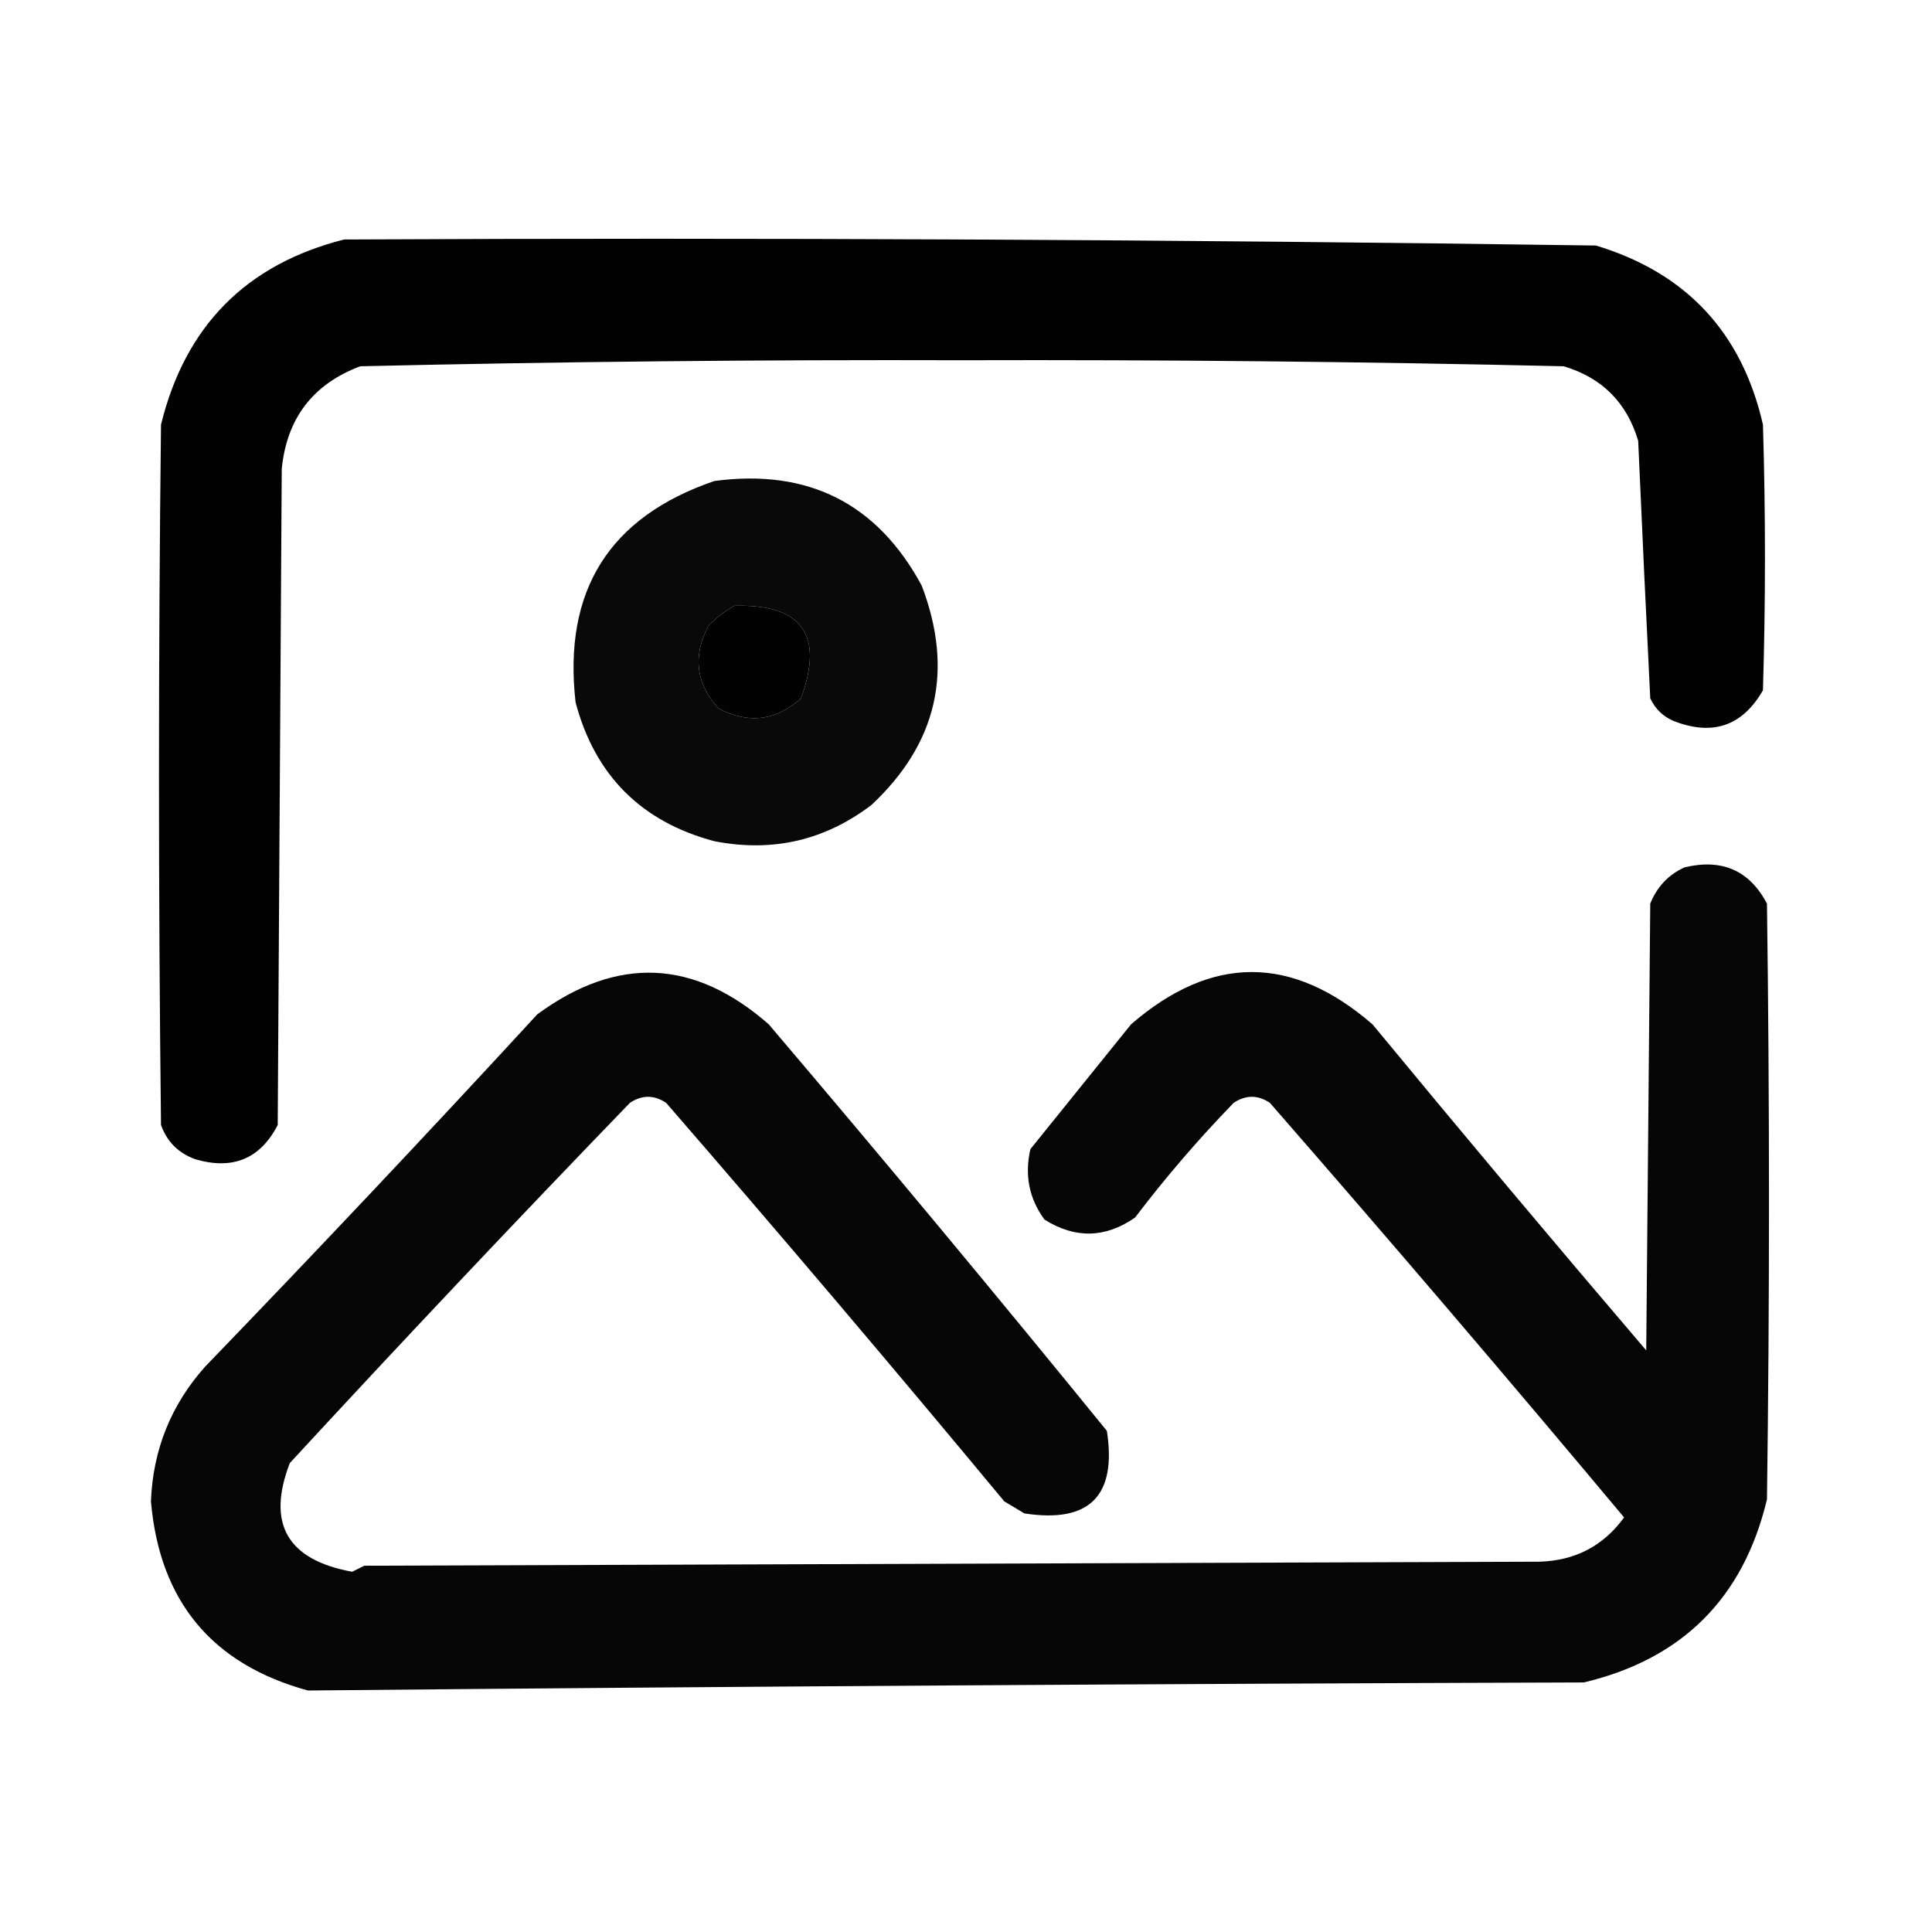
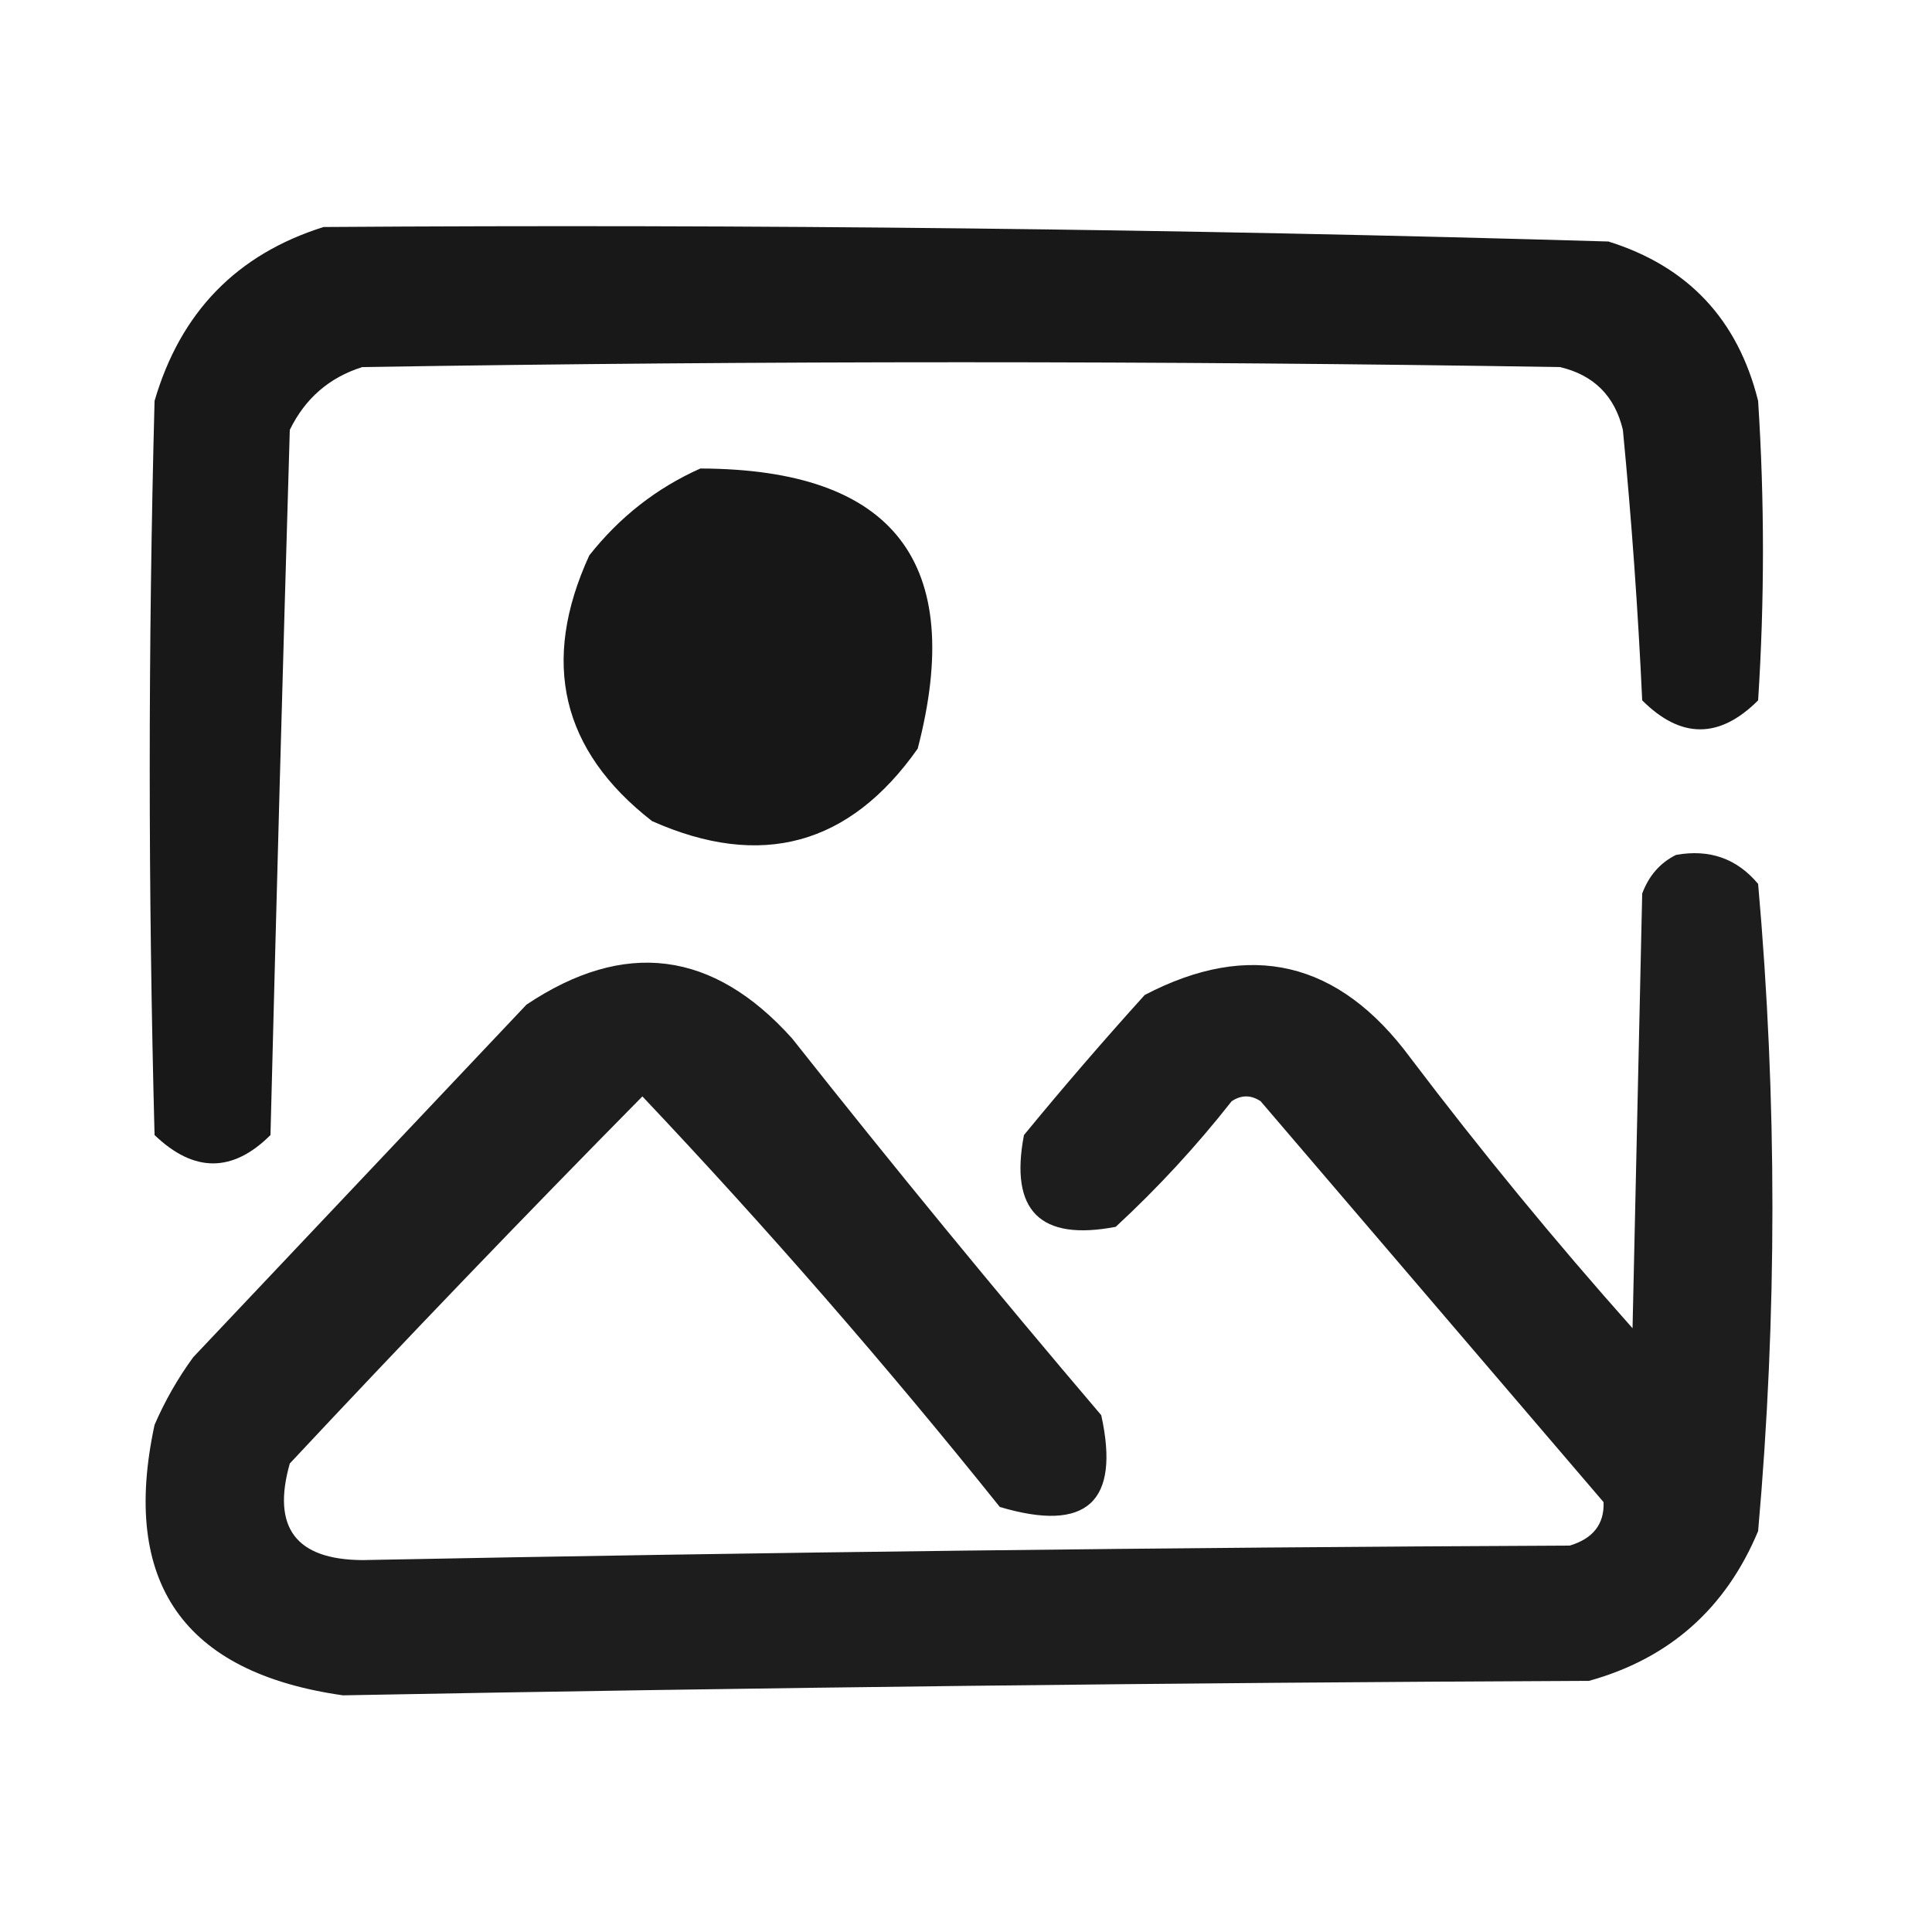
- <svg xmlns="http://www.w3.org/2000/svg" width="480" height="480" style="shape-rendering:geometricPrecision;text-rendering:geometricPrecision;image-rendering:optimizeQuality;fill-rule:evenodd;clip-rule:evenodd">
-   <path style="opacity:.989" d="M85.5 59.5c103.71-.491 207.377.009 311 1.5 22.45 6.784 36.283 21.617 41.5 44.5.667 22 .667 44 0 66-5.152 8.975-12.652 11.475-22.5 7.5-2.5-1.167-4.333-3-5.5-5.5a10760.96 10760.96 0 0 1-3-64c-2.833-9.5-9-15.667-18.5-18.5-49.806-1.15-99.64-1.65-149.5-1.5-49.86-.15-99.694.35-149.5 1.5-11.75 4.424-18.25 12.924-19.5 25.5l-1 163c-4.348 8.415-11.18 11.248-20.5 8.5-4.167-1.5-7-4.333-8.5-8.5-.667-58-.667-116 0-174 6.015-24.514 21.181-39.847 45.5-46Zm97 91c16.786-.427 22.286 7.239 16.5 23-6.197 5.604-13.031 6.437-20.5 2.5-5.604-6.197-6.437-13.031-2.5-20.5 1.965-2.05 4.132-3.717 6.5-5Z" />
-   <path style="opacity:.963" d="M177.5 119.5c23.293-3.104 40.459 5.562 51.5 26 8.029 21.045 3.862 39.212-12.5 54.5-11.58 8.811-24.58 11.811-39 9-18.167-4.833-29.667-16.333-34.5-34.5-3.146-27.74 8.354-46.073 34.5-55Zm5 31c-2.368 1.283-4.535 2.95-6.5 5-3.937 7.469-3.104 14.303 2.5 20.5 7.469 3.937 14.303 3.104 20.5-2.5 5.786-15.761.286-23.427-16.5-23Z" />
-   <path style="opacity:.974" d="M418.5 215.5c9.322-2.249 16.155.751 20.5 9 .667 49.333.667 98.667 0 148-5.833 24.5-21 39.667-45.5 45.5a50447.737 50447.737 0 0 0-317 2c-23.845-6.524-36.845-22.19-39-47 .502-12.829 5.002-23.996 13.5-33.5a5091.098 5091.098 0 0 0 82.5-87.5c19.84-14.573 39.007-13.74 57.5 2.5a6035.323 6035.323 0 0 1 84 101c2.5 16.167-4.333 23-20.5 20.5l-5-3a5900.601 5900.601 0 0 0-84-99c-3-2-6-2-9 0A5336.797 5336.797 0 0 0 72 363.5c-5.798 15.056-.631 24.056 15.5 27l3-1.5 292-1c8.873-.268 15.873-3.935 21-11a6425.877 6425.877 0 0 0-88-103c-3-2-6-2-9 0a313.201 313.201 0 0 0-24.5 28.5c-7.375 5.128-14.875 5.294-22.5.5-3.819-5.205-4.986-11.038-3.5-17.5l25-31c20-17.333 40-17.333 60 0a6188.596 6188.596 0 0 0 68 81l1-111c1.688-4.185 4.521-7.185 8.5-9Z" />
+ <svg xmlns="http://www.w3.org/2000/svg" width="200" height="200" style="shape-rendering:geometricPrecision;text-rendering:geometricPrecision;image-rendering:optimizeQuality;fill-rule:evenodd;clip-rule:evenodd">
+   <path style="opacity:.906" d="M33.5 23.5c44.344-.306 88.677.194 133 1.5 8.239 2.573 13.405 8.073 15.5 16.5a240.38 240.38 0 0 1 0 31c-4 4-8 4-12 0a558.654 558.654 0 0 0-2-28c-.833-3.5-3-5.667-6.5-6.5a3844.058 3844.058 0 0 0-124 0c-3.413 1.077-5.913 3.244-7.5 6.5-.72 24.332-1.386 48.665-2 73-3.925 3.91-7.925 3.91-12 0a1444.178 1444.178 0 0 1 0-76c2.683-9.182 8.517-15.182 17.5-18Z" />
+   <path style="opacity:.908" d="M72.5 48.5c20.018.056 27.518 9.723 22.5 29-7.05 10.014-16.216 12.514-27.5 7.5-9.39-7.302-11.557-16.469-6.5-27.5 3.136-3.978 6.97-6.978 11.5-9Z" />
+   <path style="opacity:.886" d="M173.5 88.5c3.47-.625 6.304.375 8.5 3a379.75 379.75 0 0 1 0 67c-3.351 8.02-9.184 13.187-17.5 15.5-43.01.194-86.01.694-129 1.5-16.514-2.349-23.014-11.682-19.5-28a36.17 36.17 0 0 1 4-7L54.5 104c10.152-6.788 19.319-5.621 27.5 3.5a1406.345 1406.345 0 0 0 32 39c1.987 9.009-1.513 12.176-10.5 9.5a686.705 686.705 0 0 0-37-42.5 1968.412 1968.412 0 0 0-36.5 38c-1.88 6.62.62 9.954 7.5 10a8371.495 8371.495 0 0 1 125-1.5c2.423-.732 3.59-2.232 3.5-4.5L130.5 114c-1-.667-2-.667-3 0a111.557 111.557 0 0 1-12 13c-7.833 1.5-11-1.667-9.5-9.5a405.11 405.11 0 0 1 12.5-14.5c10.917-5.702 20.084-3.535 27.5 6.5a459.141 459.141 0 0 0 23 28l1-45c.69-1.85 1.856-3.184 3.5-4Z" />
</svg>
